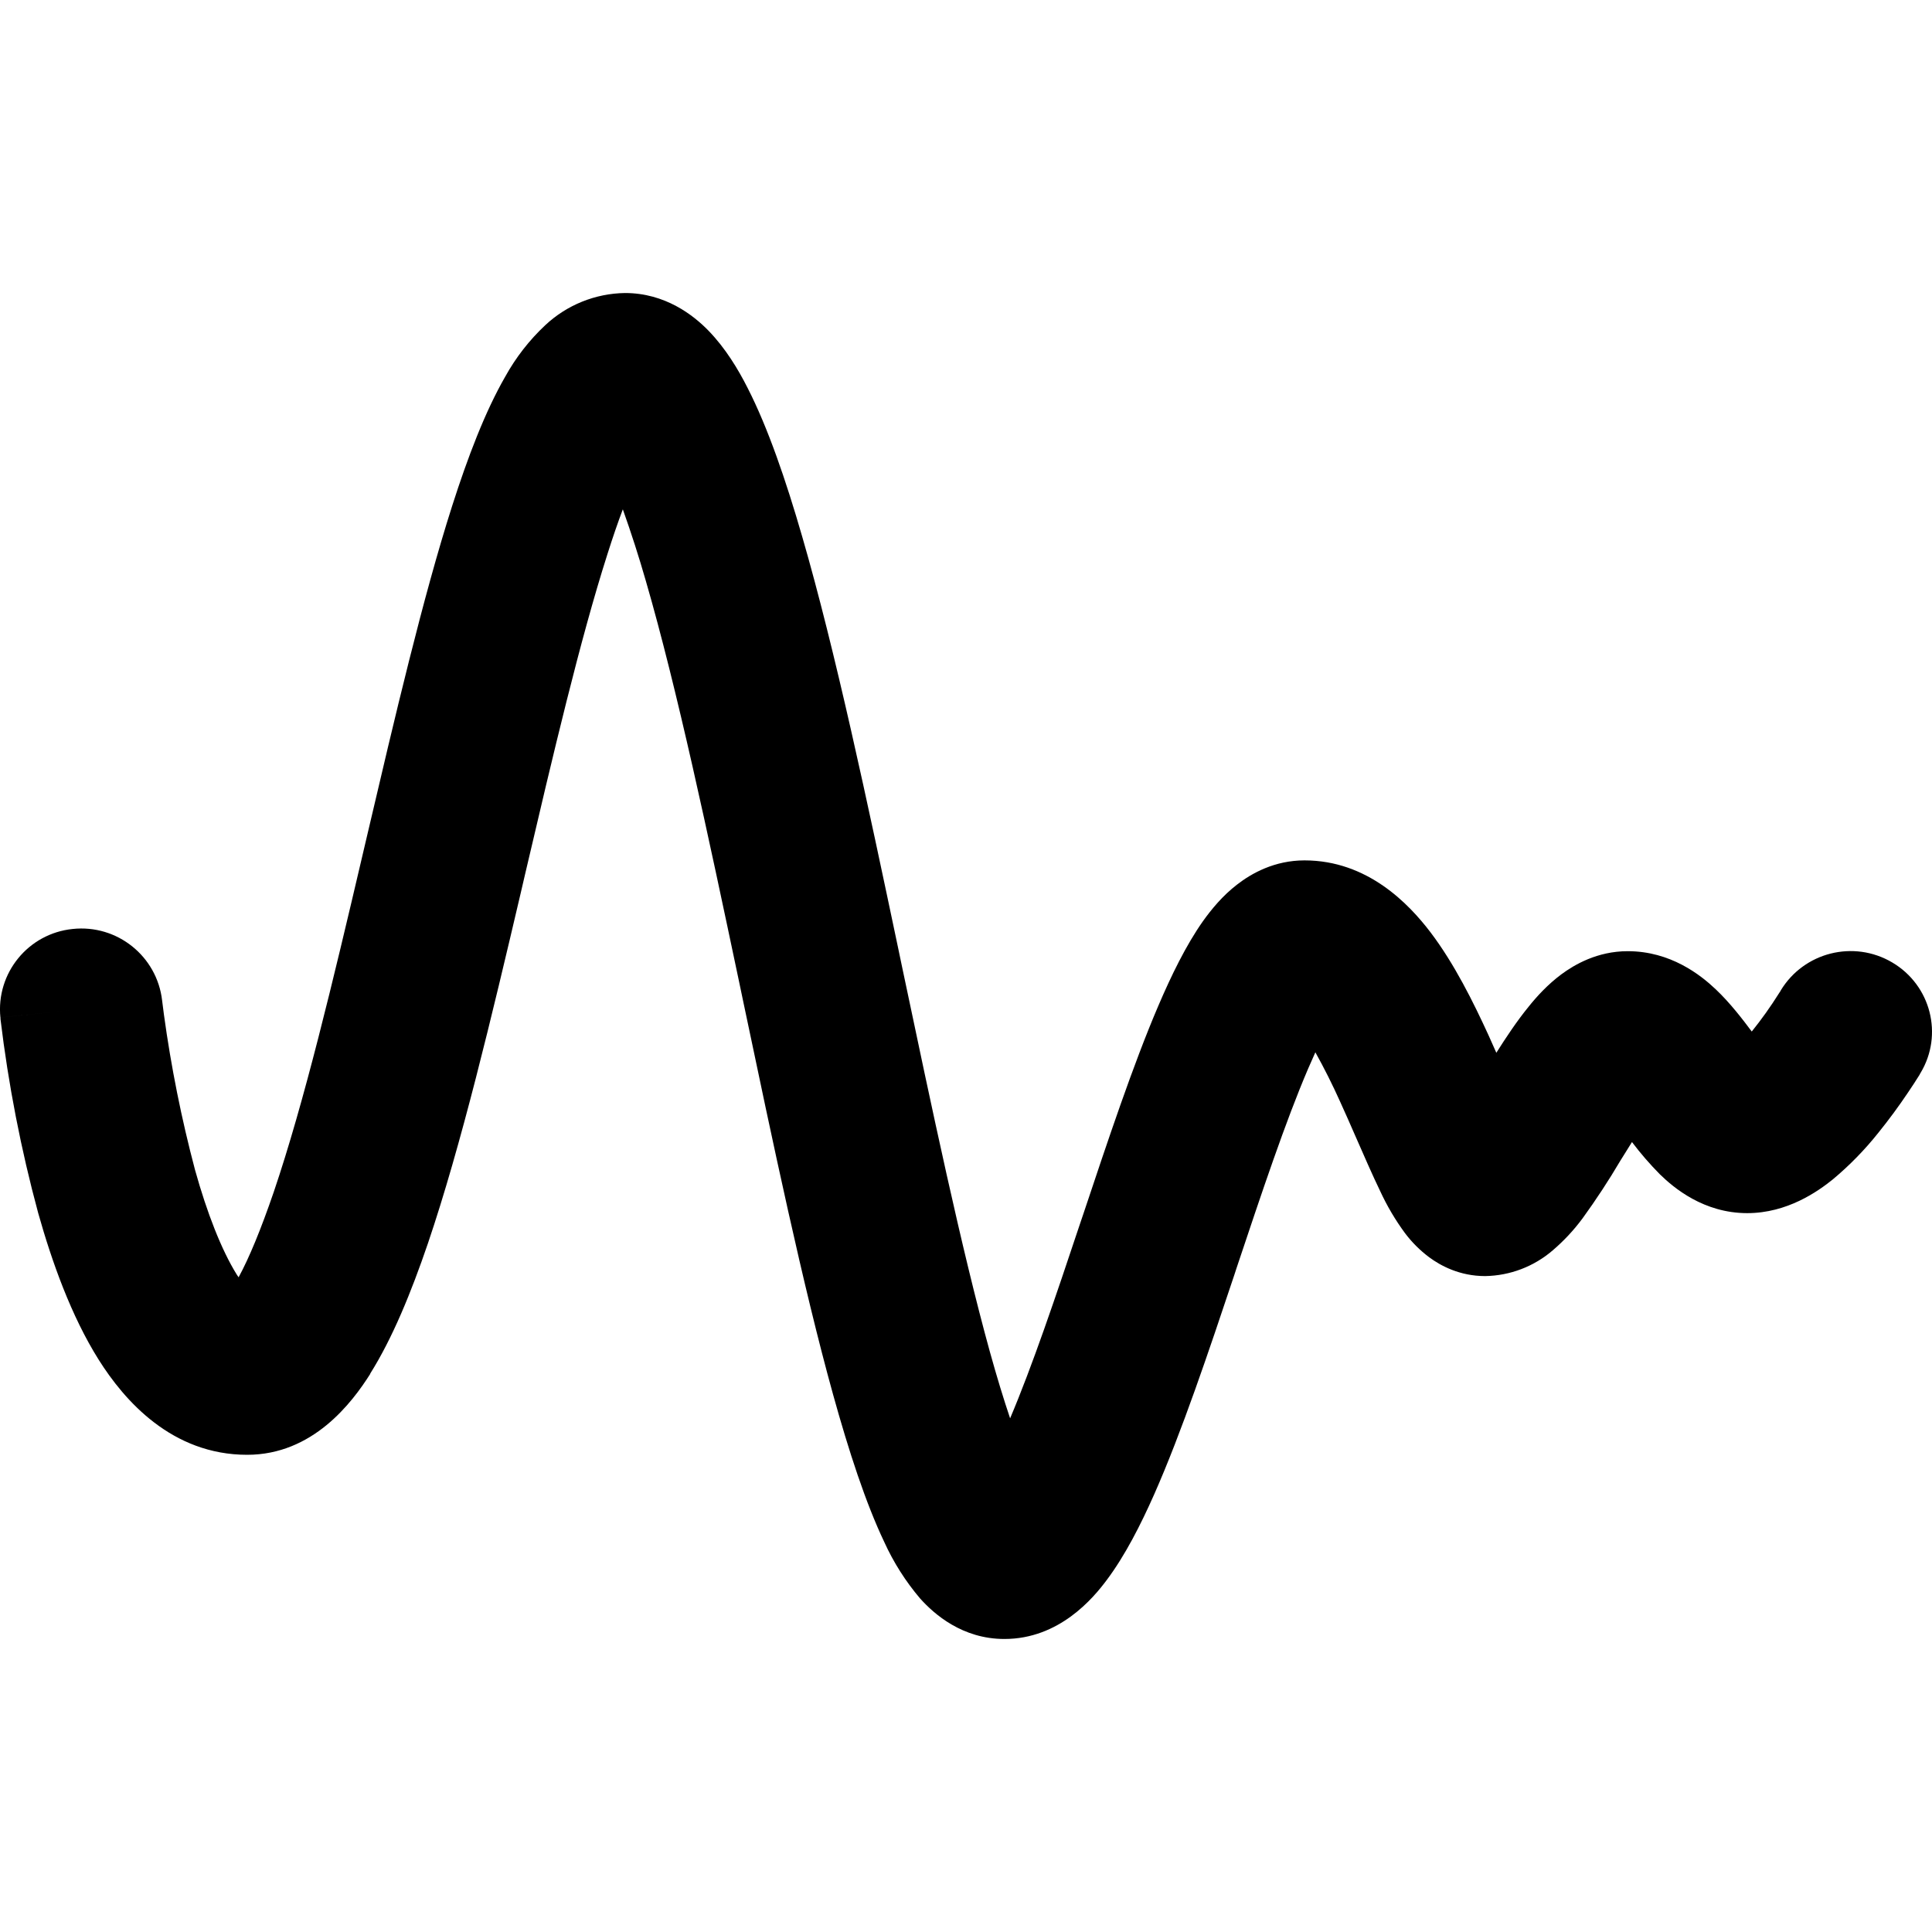
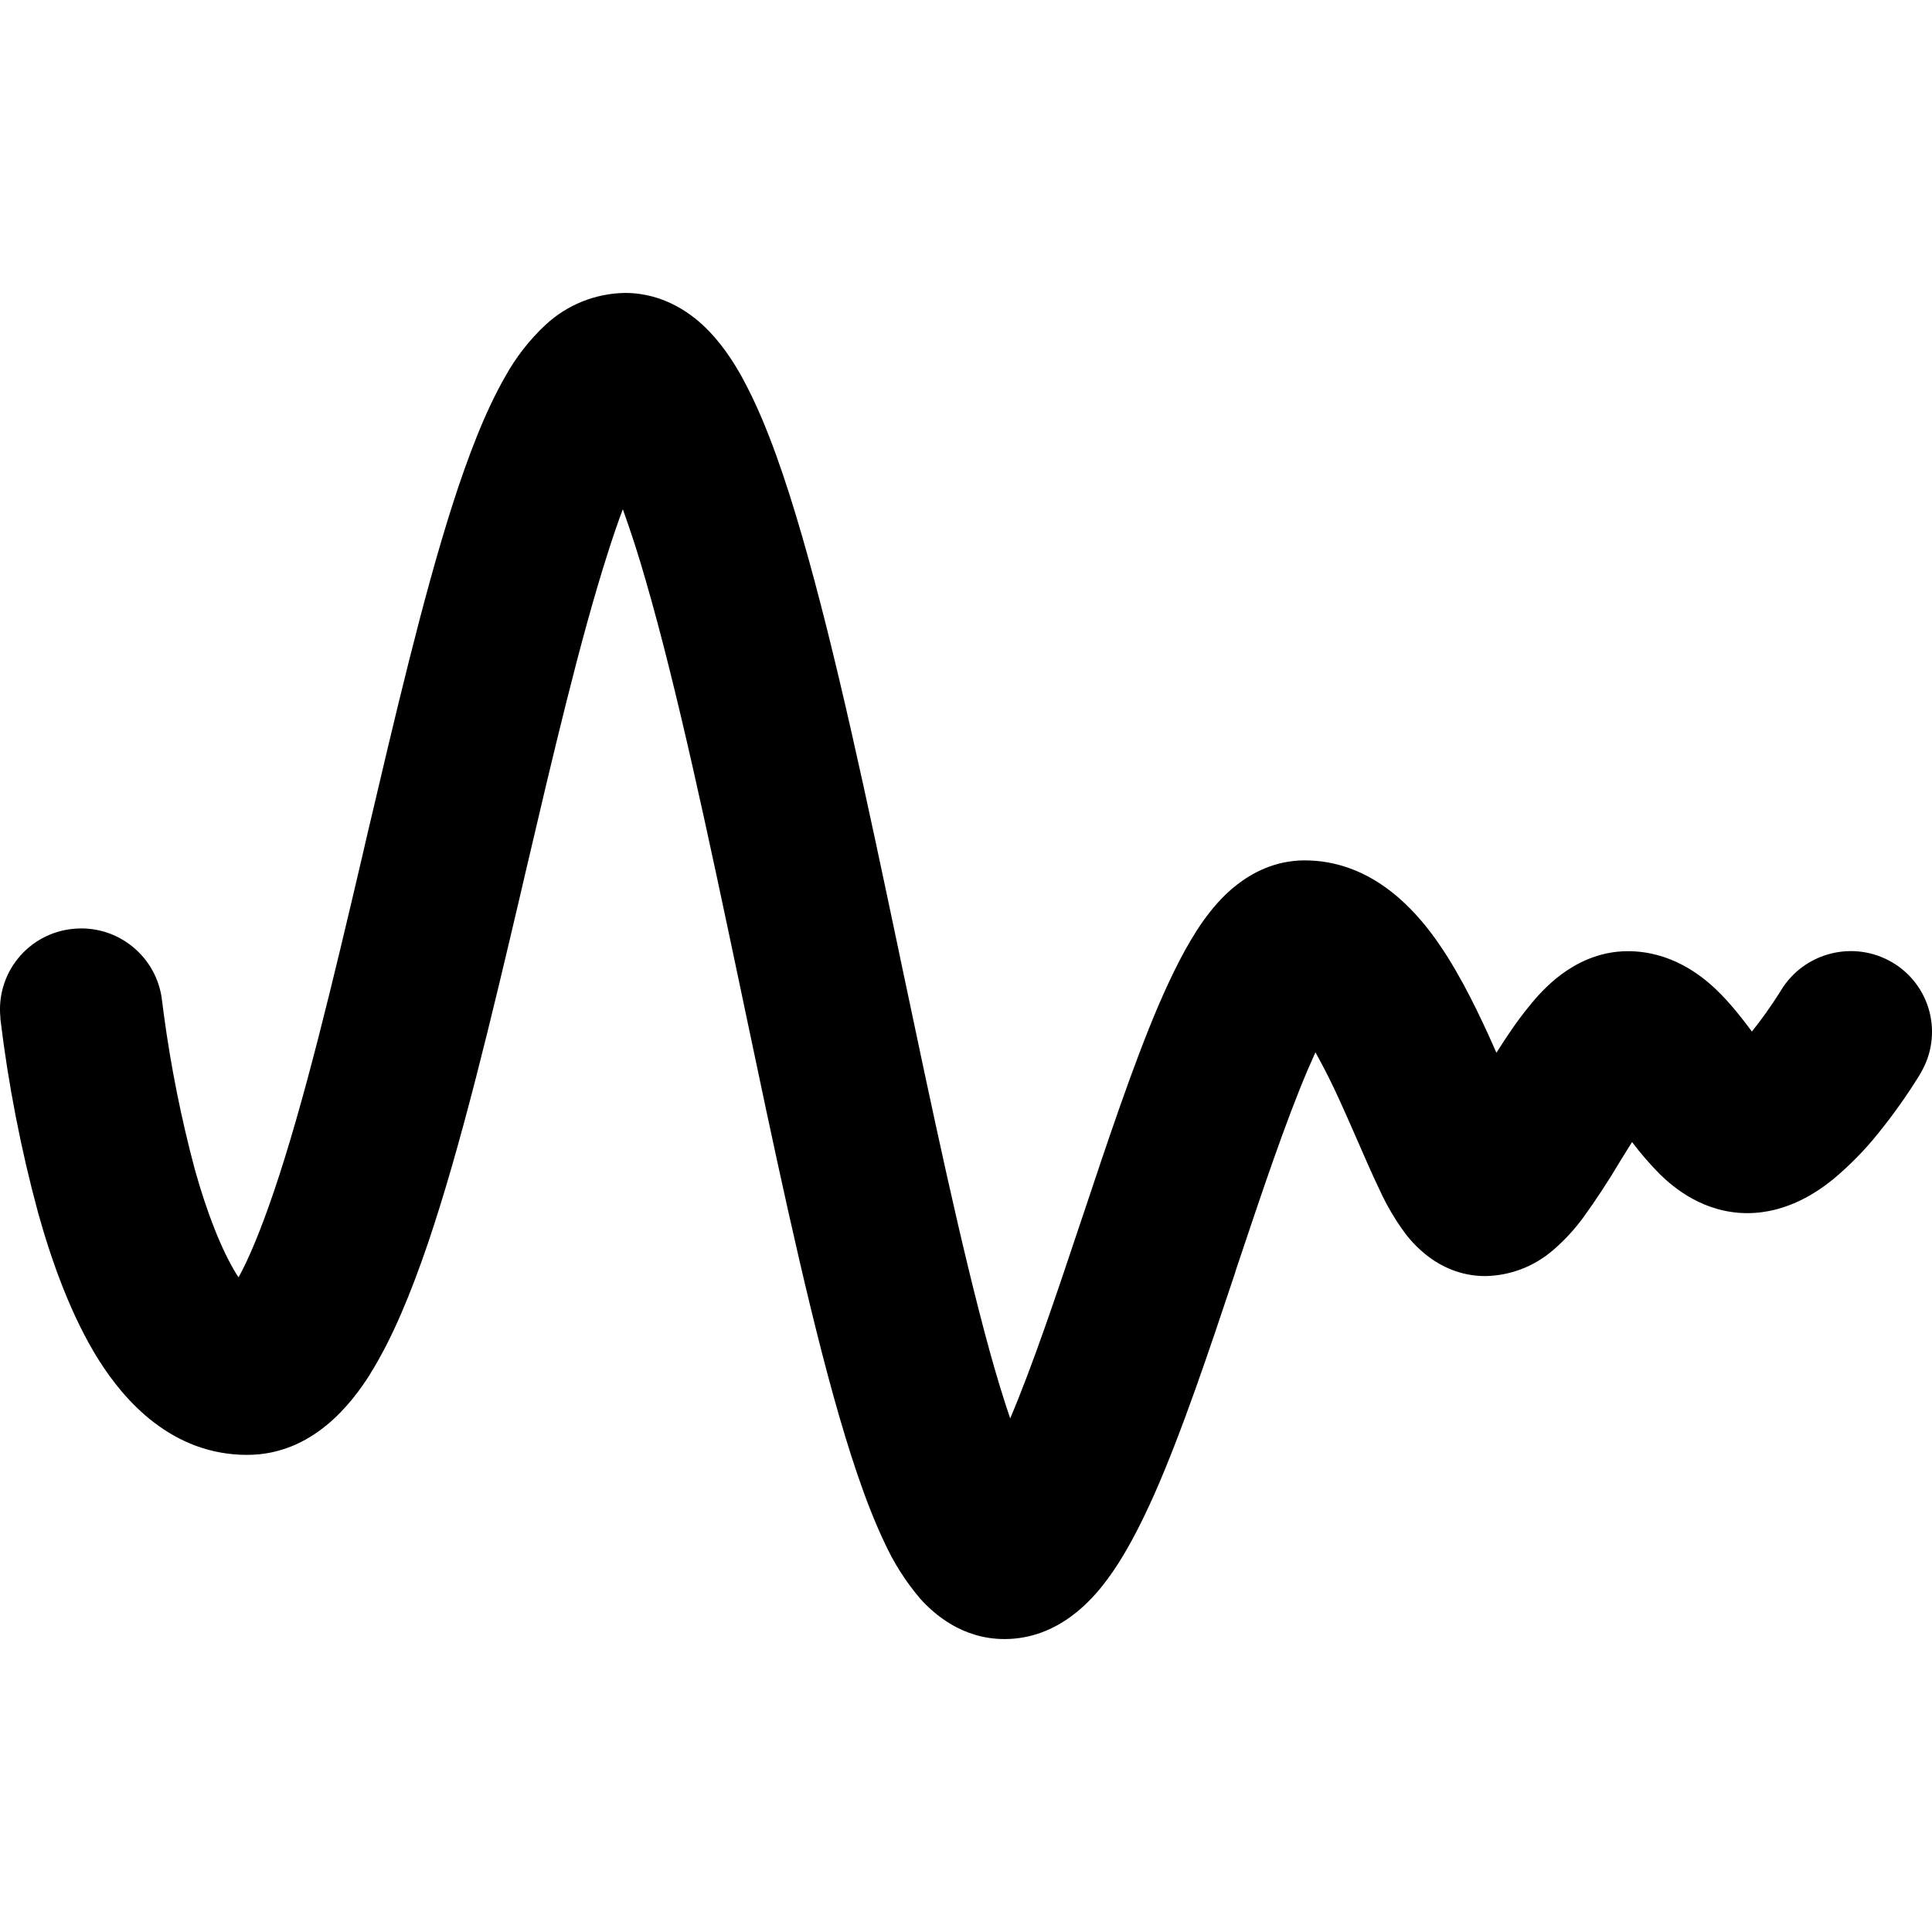
<svg xmlns="http://www.w3.org/2000/svg" role="img" width="24" height="24" fill="currentColor" viewBox="0 0 24 24">
-   <path d="M4.6 17.066c-.228.36-.714 1.006-1.53 1.006-.936 0-1.525-.674-1.844-1.181-.343-.545-.582-1.22-.751-1.82a17 17 0 0 1-.469-2.412v-.019l1.004-.105-1.005.105a1.004 1.004 0 0 1 .898-1.1 1.01 1.01 0 0 1 1.111.889l.001.008.021.164a16 16 0 0 0 .387 1.933c.149.534.328.993.518 1.299l.023.034q.198-.364.436-1.058c.377-1.11.735-2.613 1.102-4.18l.061-.26c.341-1.454.689-2.944 1.055-4.088.192-.6.408-1.168.658-1.602a2.6 2.6 0 0 1 .498-.64 1.48 1.48 0 0 1 .99-.399c.496 0 .849.272 1.044.475.202.21.359.466.481.708.249.488.472 1.136.676 1.842.413 1.423.811 3.302 1.196 5.131l.046.22c.374 1.775.734 3.489 1.09 4.778q.13.467.251.825c.276-.651.564-1.504.866-2.41l.043-.127c.302-.904.618-1.854.931-2.585.162-.379.345-.755.555-1.053.105-.147.244-.317.425-.456.18-.14.466-.3.837-.3.783 0 1.296.54 1.565.893.297.391.535.874.72 1.277l.098.22c.12-.19.256-.395.399-.57.101-.127.239-.278.408-.404.162-.12.447-.288.825-.288.532 0 .904.294 1.093.473.183.173.341.382.448.525a5 5 0 0 0 .337-.473l.011-.017.009-.013.002-.006a1.016 1.016 0 0 1 1.386-.349c.48.283.637.898.352 1.372l-.869-.51.869.51-.002.003-.003.005-.008.016a7 7 0 0 1-.14.215 7 7 0 0 1-.371.504 4 4 0 0 1-.565.579c-.187.151-.567.42-1.064.42-.54 0-.912-.313-1.086-.483a4 4 0 0 1-.346-.4l-.104.167-.04.064a9 9 0 0 1-.47.717 2.4 2.4 0 0 1-.37.397 1.32 1.32 0 0 1-.84.32c-.317 0-.555-.13-.694-.233a1.5 1.5 0 0 1-.302-.301 3 3 0 0 1-.309-.524c-.09-.185-.201-.44-.308-.684a26 26 0 0 0-.19-.428 8 8 0 0 0-.306-.61l-.091.206c-.28.654-.574 1.534-.889 2.477l-.027.083c-.316.946-.654 1.954-.995 2.725-.169.381-.362.76-.587 1.061-.172.232-.594.736-1.274.736-.523 0-.872-.308-1.047-.503a3 3 0 0 1-.446-.703c-.23-.483-.44-1.127-.635-1.83-.375-1.351-.746-3.121-1.113-4.867l-.053-.253c-.39-1.85-.772-3.65-1.16-4.987a15 15 0 0 0-.286-.89q-.093.246-.192.559c-.34 1.065-.673 2.483-1.022 3.973l-.052.224c-.361 1.54-.742 3.145-1.156 4.365-.206.604-.44 1.177-.717 1.617zm11.429-4.419.008.005zm6.027.53-.012-.01zm-9.988 5.324s.007-.01.022-.022zm-9.305-2.334.015-.015zm.382-.086.007.004z" />
+   <path d="M4.6 17.067c-.228.36-.713 1.006-1.53 1.006-.936 0-1.526-.674-1.845-1.181-.343-.547-.582-1.22-.75-1.82a17 17 0 0 1-.47-2.413v-.019a1.004 1.004 0 0 1 .898-1.101 1.01 1.01 0 0 1 1.11.89l.001.009.021.163q.132.98.387 1.933c.15.534.329.993.519 1.3l.023.033q.199-.363.436-1.058c.377-1.11.735-2.613 1.102-4.18l.06-.26c.342-1.454.69-2.945 1.056-4.089.192-.6.408-1.168.658-1.602a2.6 2.6 0 0 1 .498-.64 1.48 1.48 0 0 1 .99-.399c.496 0 .85.272 1.044.475.202.21.36.466.481.708.25.488.472 1.136.676 1.842.413 1.424.811 3.303 1.196 5.132l.046.22c.374 1.775.735 3.49 1.09 4.779q.13.468.252.825c.276-.651.564-1.505.866-2.41l.043-.128c.302-.905.618-1.854.93-2.585.163-.379.346-.755.556-1.053.105-.147.244-.317.425-.456.18-.14.466-.3.837-.3.783 0 1.296.54 1.565.893.297.391.535.874.72 1.277l.098.22c.12-.19.256-.395.4-.57.1-.127.238-.278.407-.404.162-.12.447-.288.825-.288.532 0 .905.294 1.094.473.183.173.34.382.448.525q.182-.228.337-.473l.01-.017.01-.013.002-.005a1.016 1.016 0 0 1 1.386-.35 1 1 0 0 1 .352 1.372l-.002.003-.003.005-.008.016a7 7 0 0 1-.51.72 4 4 0 0 1-.566.578c-.187.151-.567.42-1.064.42-.54 0-.913-.313-1.087-.483a4 4 0 0 1-.346-.4l-.104.167-.04.064a9 9 0 0 1-.47.717 2.4 2.4 0 0 1-.37.397 1.32 1.32 0 0 1-.84.32c-.317 0-.555-.13-.694-.233a1.5 1.5 0 0 1-.302-.3 3 3 0 0 1-.31-.525c-.09-.185-.2-.44-.307-.684a26 26 0 0 0-.19-.428 8 8 0 0 0-.306-.61l-.091.206c-.28.654-.574 1.534-.89 2.477l-.026.083c-.316.947-.654 1.955-.995 2.726-.17.38-.362.76-.587 1.06-.172.233-.594.737-1.274.737-.523 0-.873-.308-1.048-.503a3 3 0 0 1-.446-.703c-.23-.483-.44-1.127-.635-1.83-.374-1.352-.746-3.122-1.113-4.868l-.053-.253c-.39-1.85-.772-3.65-1.16-4.988q-.128-.45-.286-.89-.093.246-.192.56c-.34 1.065-.673 2.483-1.022 3.973l-.052.224c-.361 1.54-.742 3.145-1.156 4.365-.206.604-.44 1.178-.716 1.618z" />
</svg>
